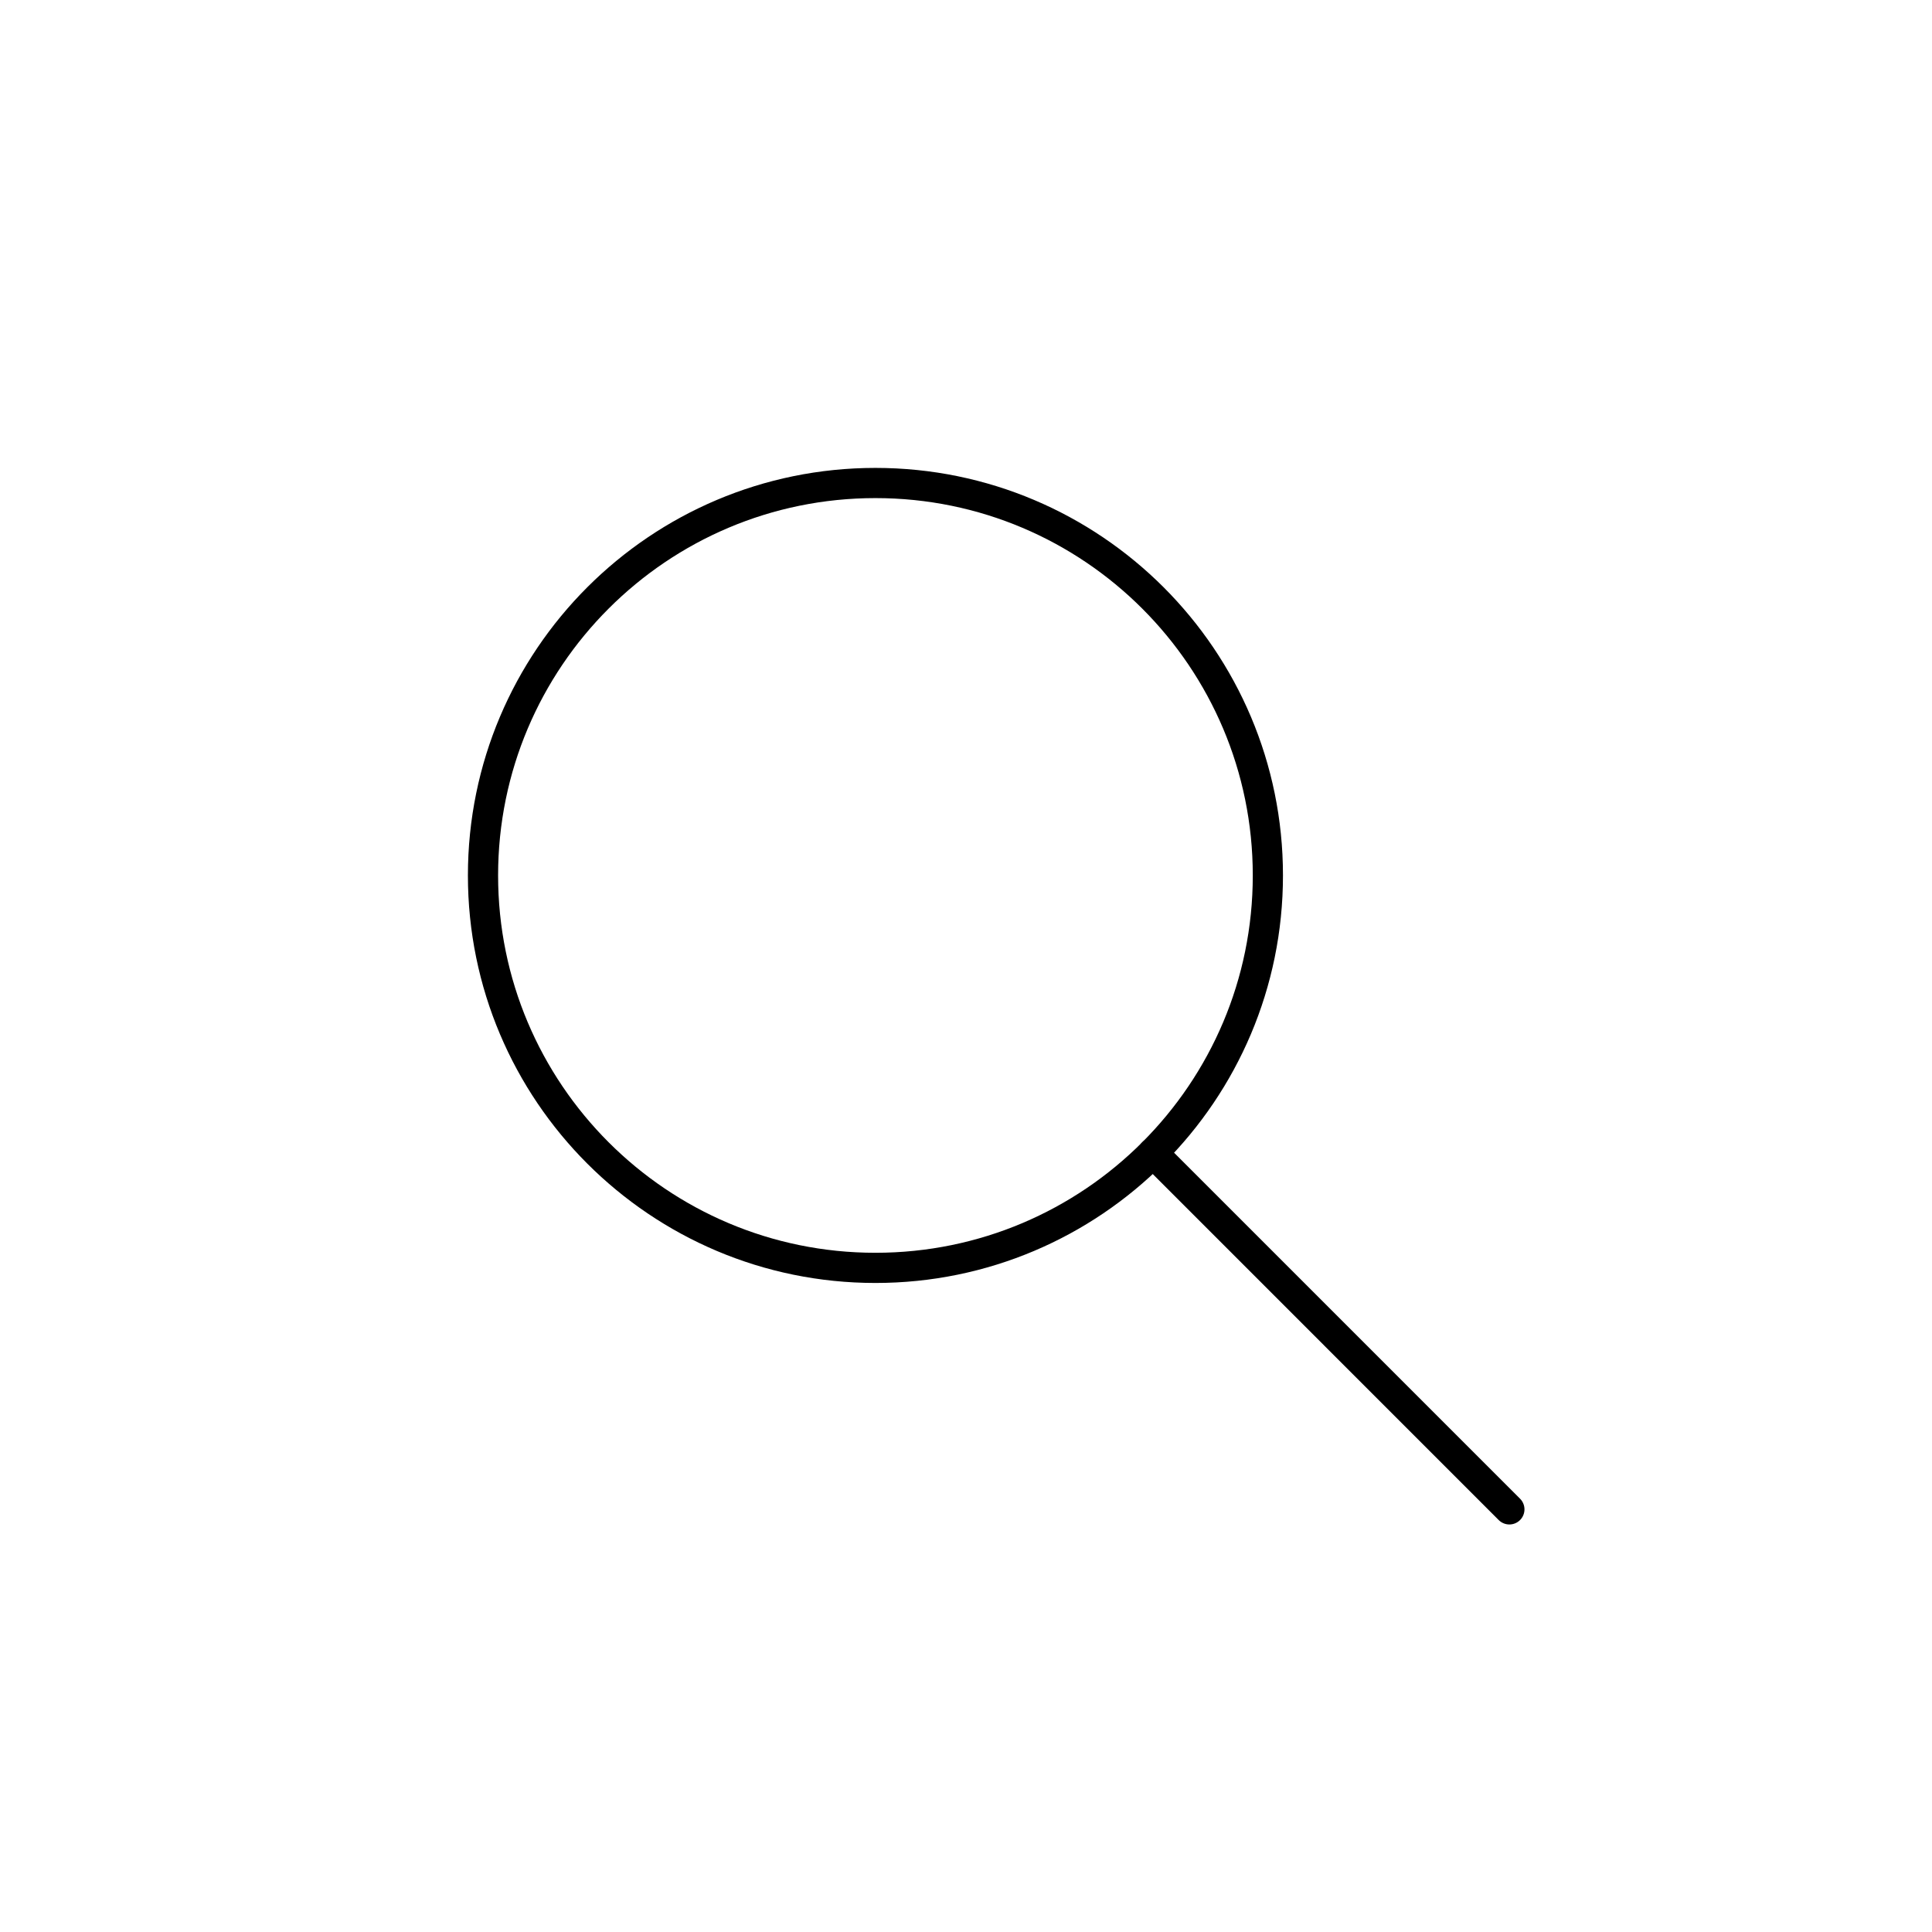
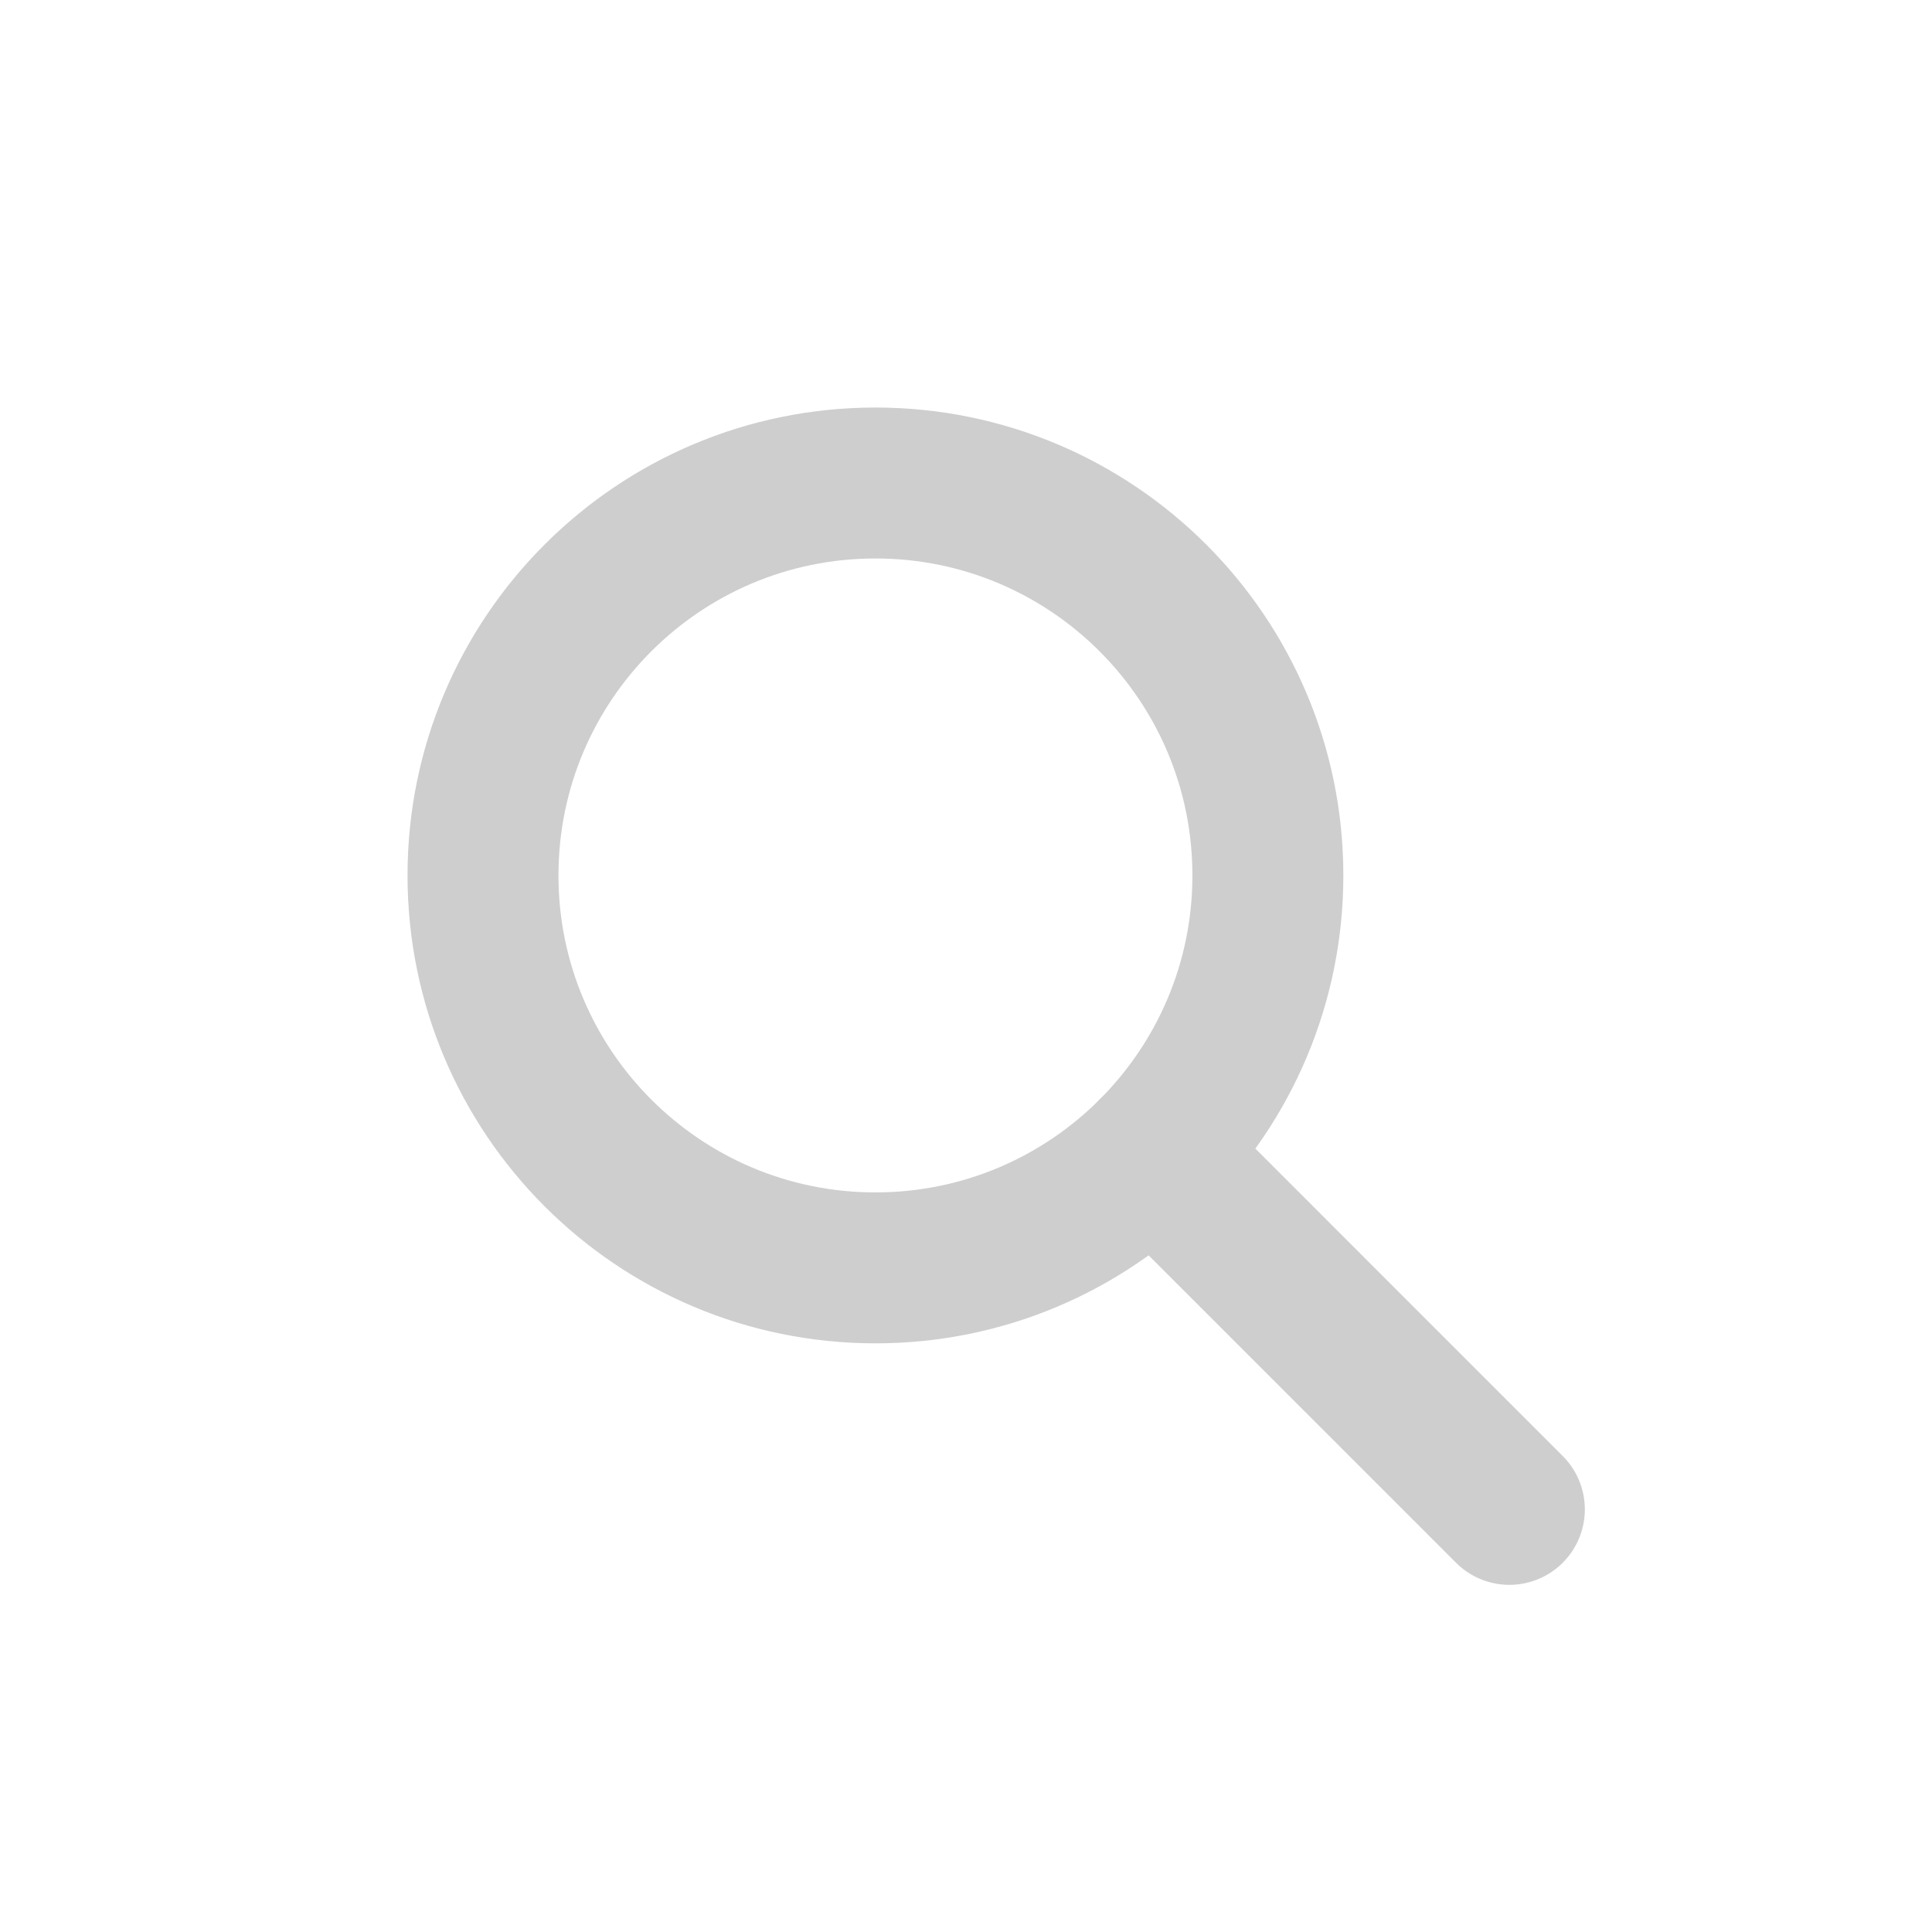
- <svg xmlns="http://www.w3.org/2000/svg" width="100" height="100" viewBox="0 0 64 64">
-   <path data-name="layer2" fill="none" stroke="#000000" stroke-miterlimit="10" stroke-width="1" d="M38.192 38.191L50 50" stroke-linejoin="round" stroke-linecap="round" />
-   <circle data-name="layer1" cx="29" cy="29" r="13" fill="none" stroke="#000" stroke-miterlimit="10" stroke-width="1" stroke-linejoin="round" stroke-linecap="round" />
+ <svg xmlns="http://www.w3.org/2000/svg" width="40" height="40" viewBox="0 0 64 64">
+   <path data-name="layer2" fill="none" stroke="#cecece" stroke-miterlimit="10" stroke-width="5" d="M38.192 38.191L50 50" stroke-linejoin="round" stroke-linecap="round" />
+   <circle data-name="layer1" cx="29" cy="29" r="13" fill="none" stroke="#cecece" stroke-miterlimit="10" stroke-width="5" stroke-linejoin="round" stroke-linecap="round" />
</svg>
